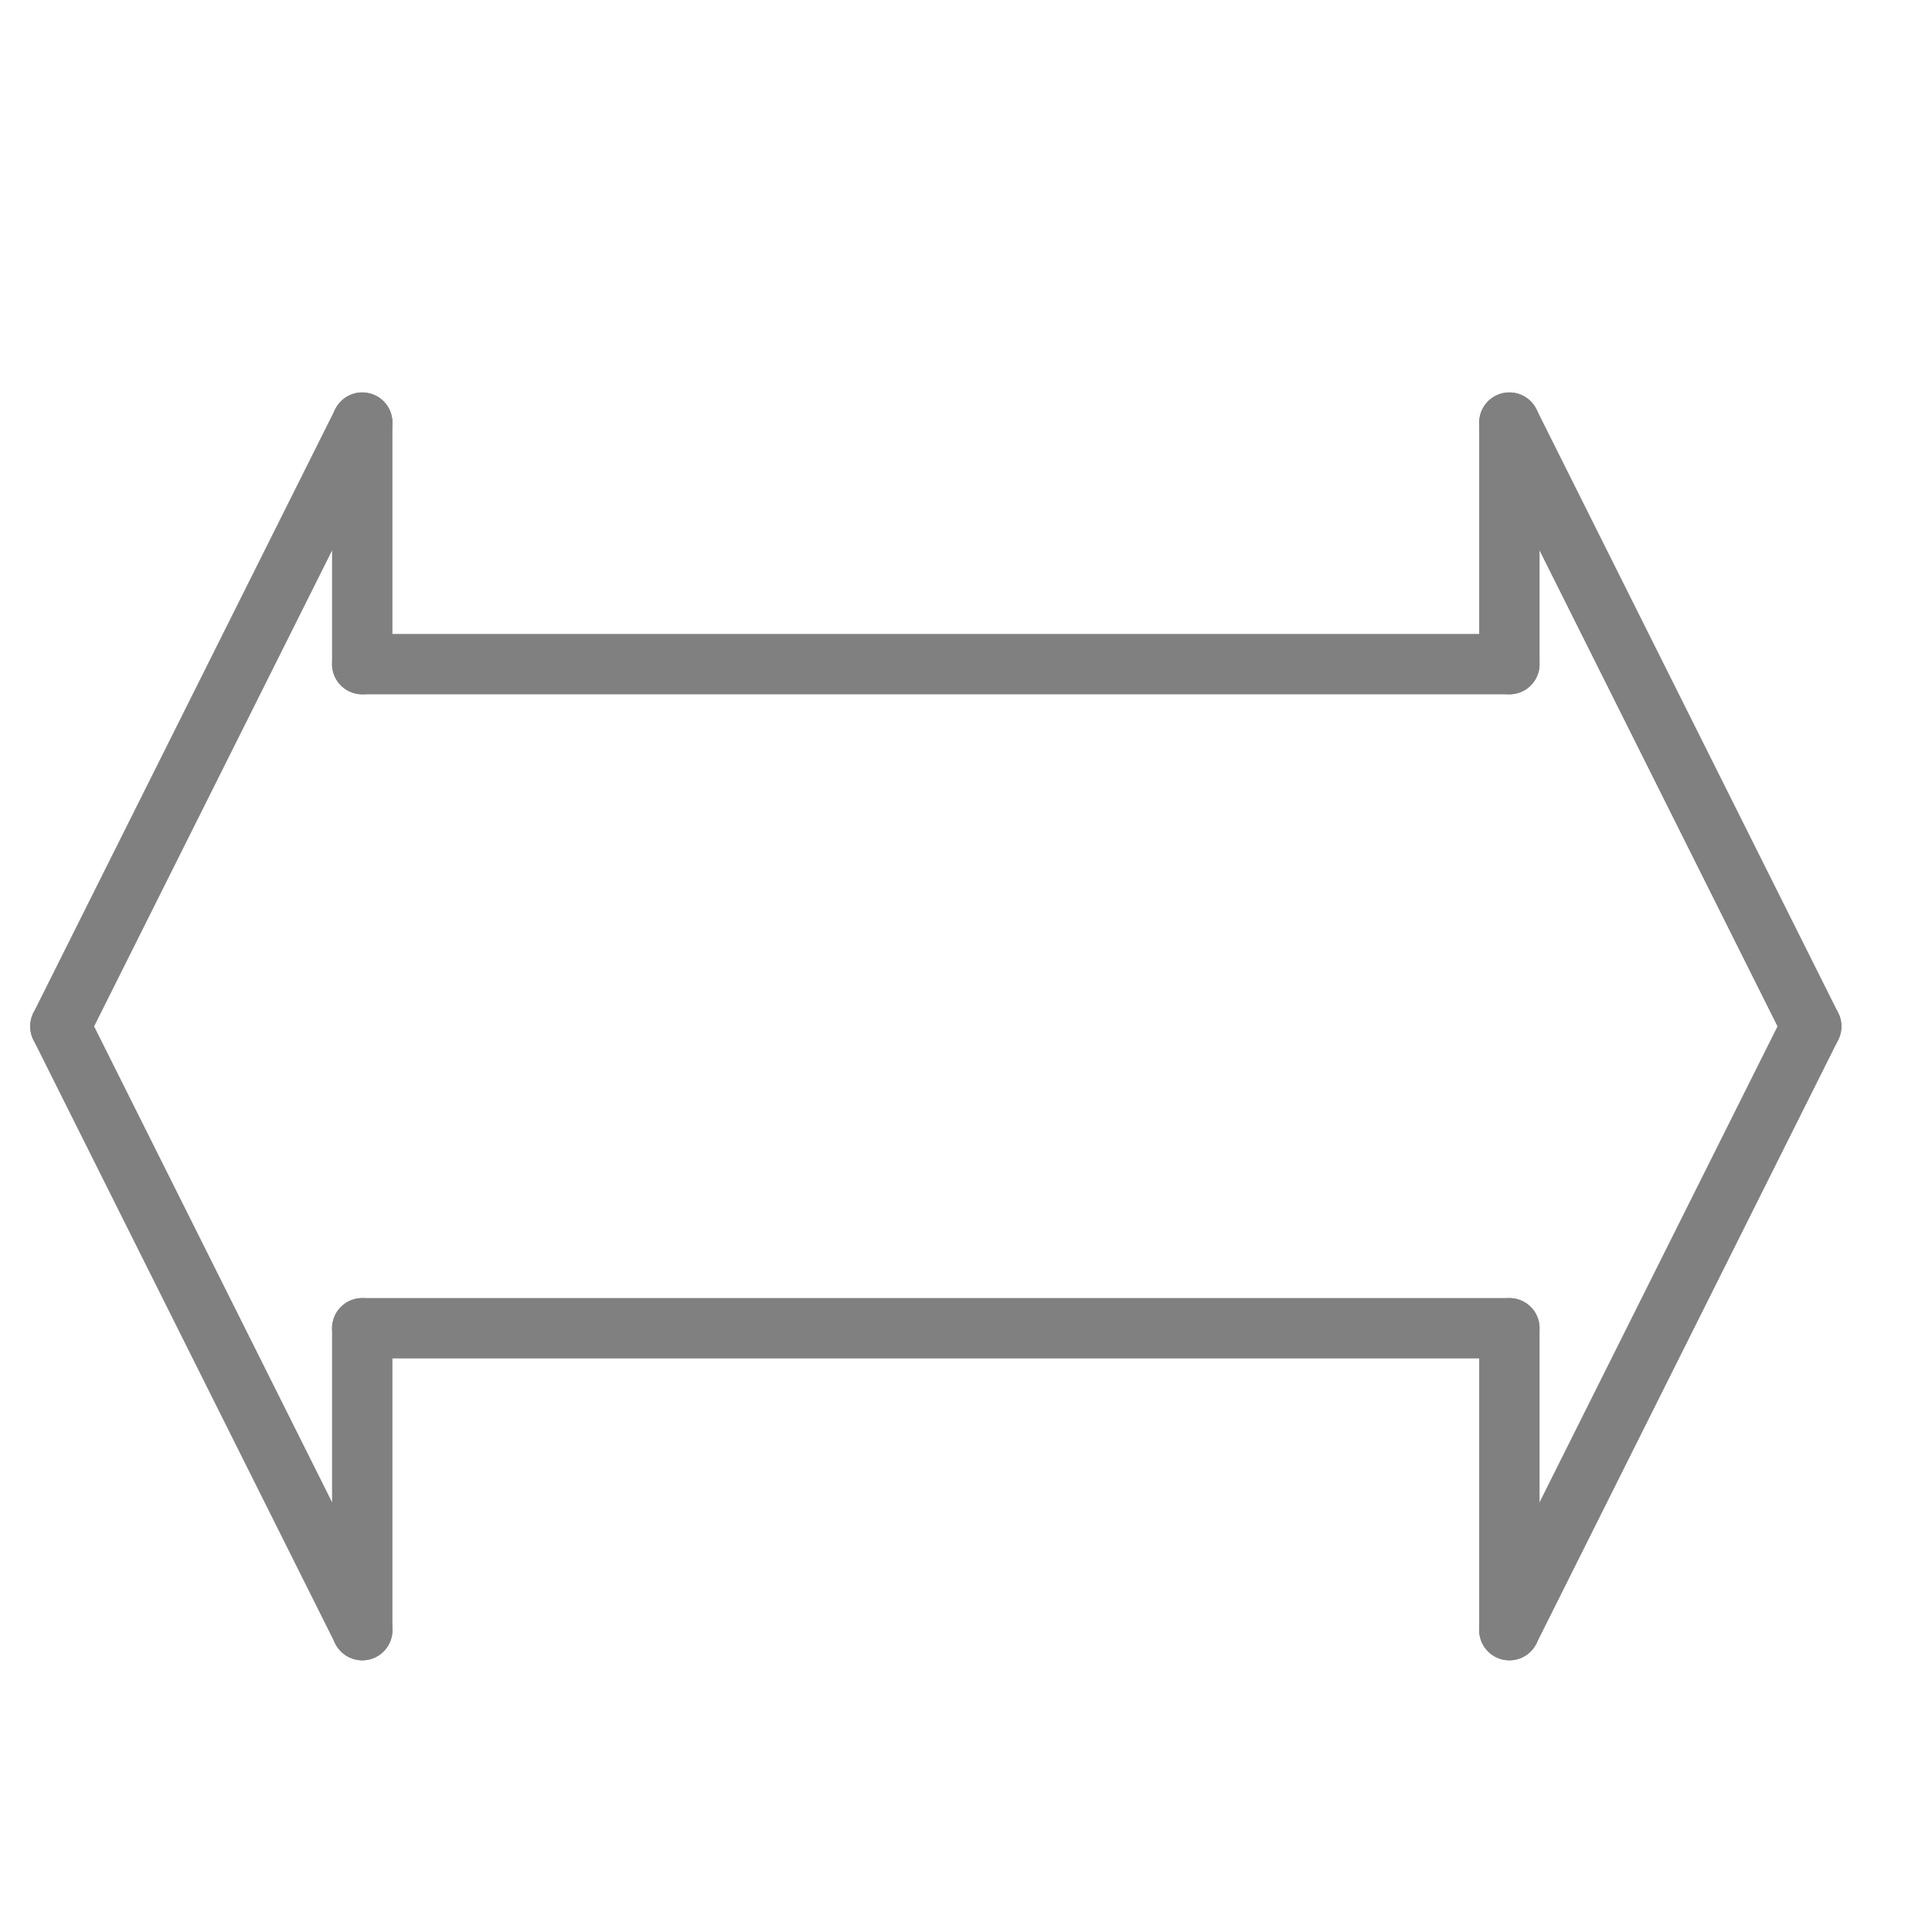
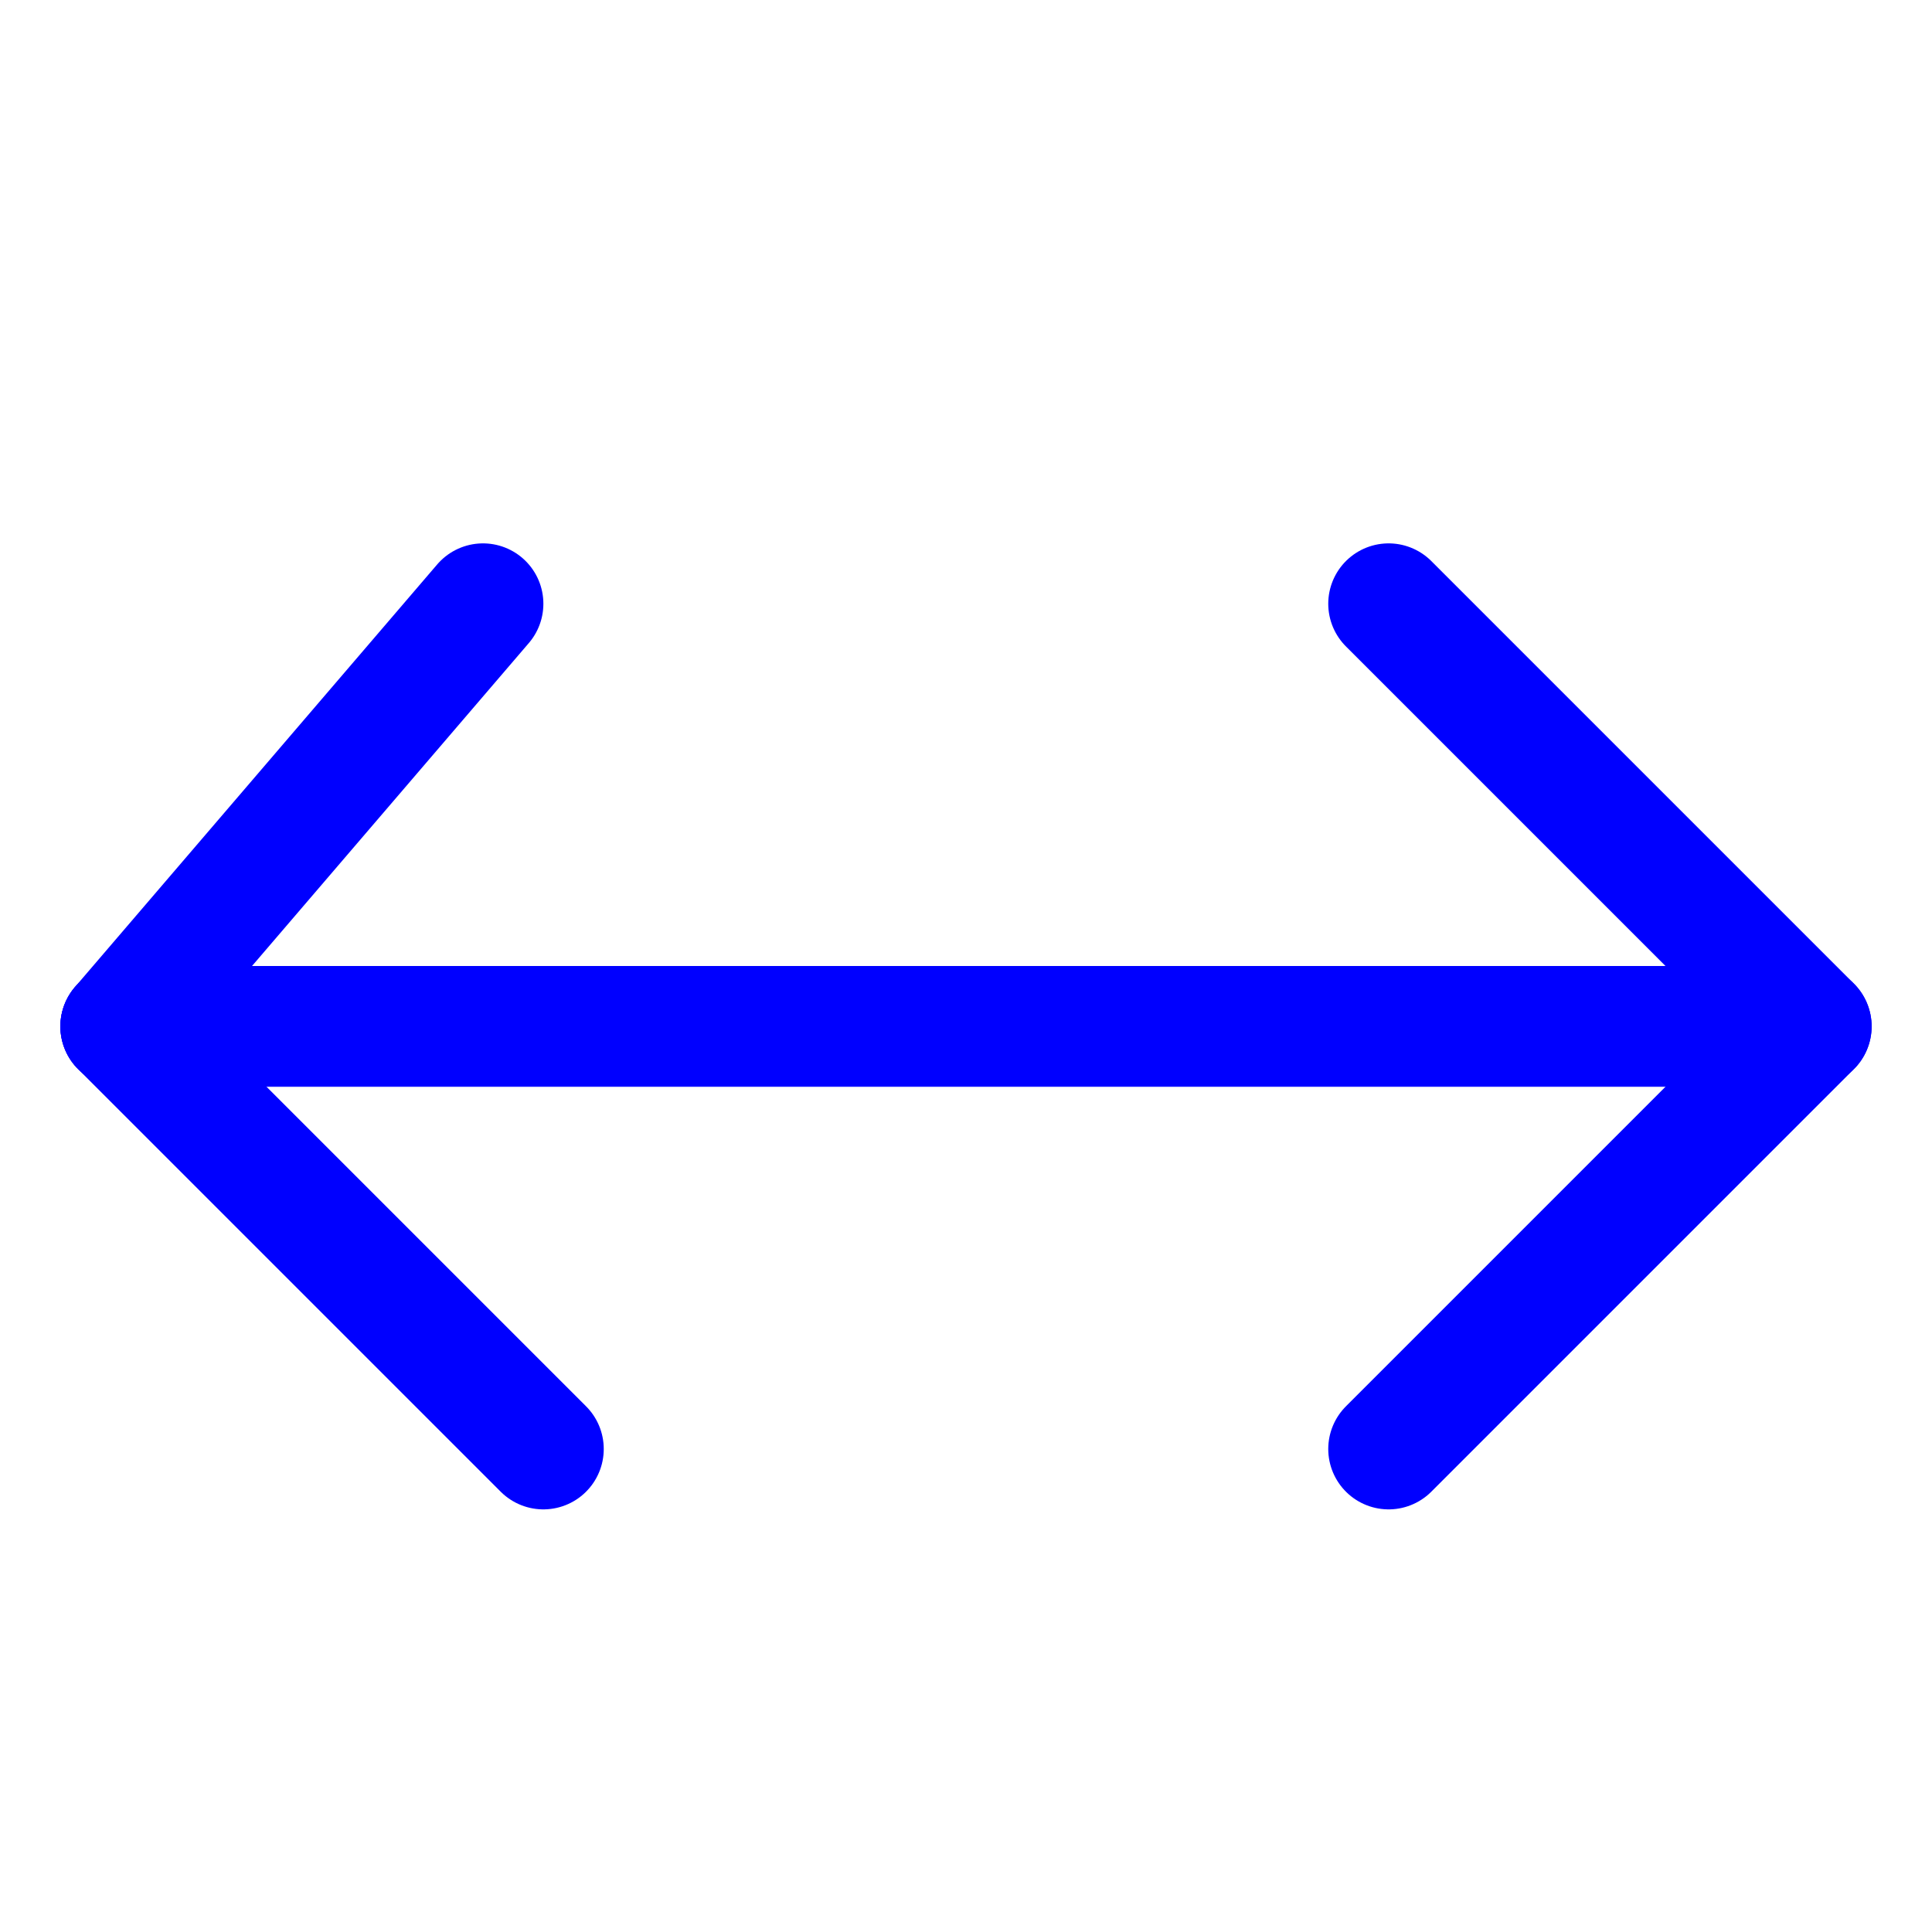
<svg xmlns="http://www.w3.org/2000/svg" viewBox="0 0 32 32" width="32" height="32">
-   <path d="M 6 7 L 1 17" fill="none" stroke="#808080" stroke-width="1" stroke-linecap="round" stroke-linejoin="round" />
-   <path d="M 1 17 L 6 27" fill="none" stroke="#808080" stroke-width="1" stroke-linecap="round" stroke-linejoin="round" />
-   <path d="M 25 7 L 30 17" fill="none" stroke="#808080" stroke-width="1" stroke-linecap="round" stroke-linejoin="round" />
-   <path d="M 30 17 L 25 27" fill="none" stroke="#808080" stroke-width="1" stroke-linecap="round" stroke-linejoin="round" />
-   <path d="M 25 27 L 25 22" fill="none" stroke="#808080" stroke-width="1" stroke-linecap="round" stroke-linejoin="round" />
-   <path d="M 25 22 L 6 22" fill="none" stroke="#808080" stroke-width="1" stroke-linecap="round" stroke-linejoin="round" />
-   <path d="M 6 22 L 6 27" fill="none" stroke="#808080" stroke-width="1" stroke-linecap="round" stroke-linejoin="round" />
-   <path d="M 6 7 L 6 11" fill="none" stroke="#808080" stroke-width="1" stroke-linecap="round" stroke-linejoin="round" />
-   <path d="M 6 11 L 25 11" fill="none" stroke="#808080" stroke-width="1" stroke-linecap="round" stroke-linejoin="round" />
-   <path d="M 25 11 L 25 7" fill="none" stroke="#808080" stroke-width="1" stroke-linecap="round" stroke-linejoin="round" />
+   <path d="M 2 17 L 29 17" fill="none" stroke="#0000FF" stroke-width="2" stroke-linecap="round" stroke-linejoin="round" />
+   <path d="M 30 17 L 23 10" fill="none" stroke="#0000FF" stroke-width="2" stroke-linecap="round" stroke-linejoin="round" />
+   <path d="M 30 17 L 23 24" fill="none" stroke="#0000FF" stroke-width="2" stroke-linecap="round" stroke-linejoin="round" />
+   <path d="M 2 17 L 8 10" fill="none" stroke="#0000FF" stroke-width="2" stroke-linecap="round" stroke-linejoin="round" />
+   <path d="M 2 17 L 9 24" fill="none" stroke="#0000FF" stroke-width="2" stroke-linecap="round" stroke-linejoin="round" />
</svg>
